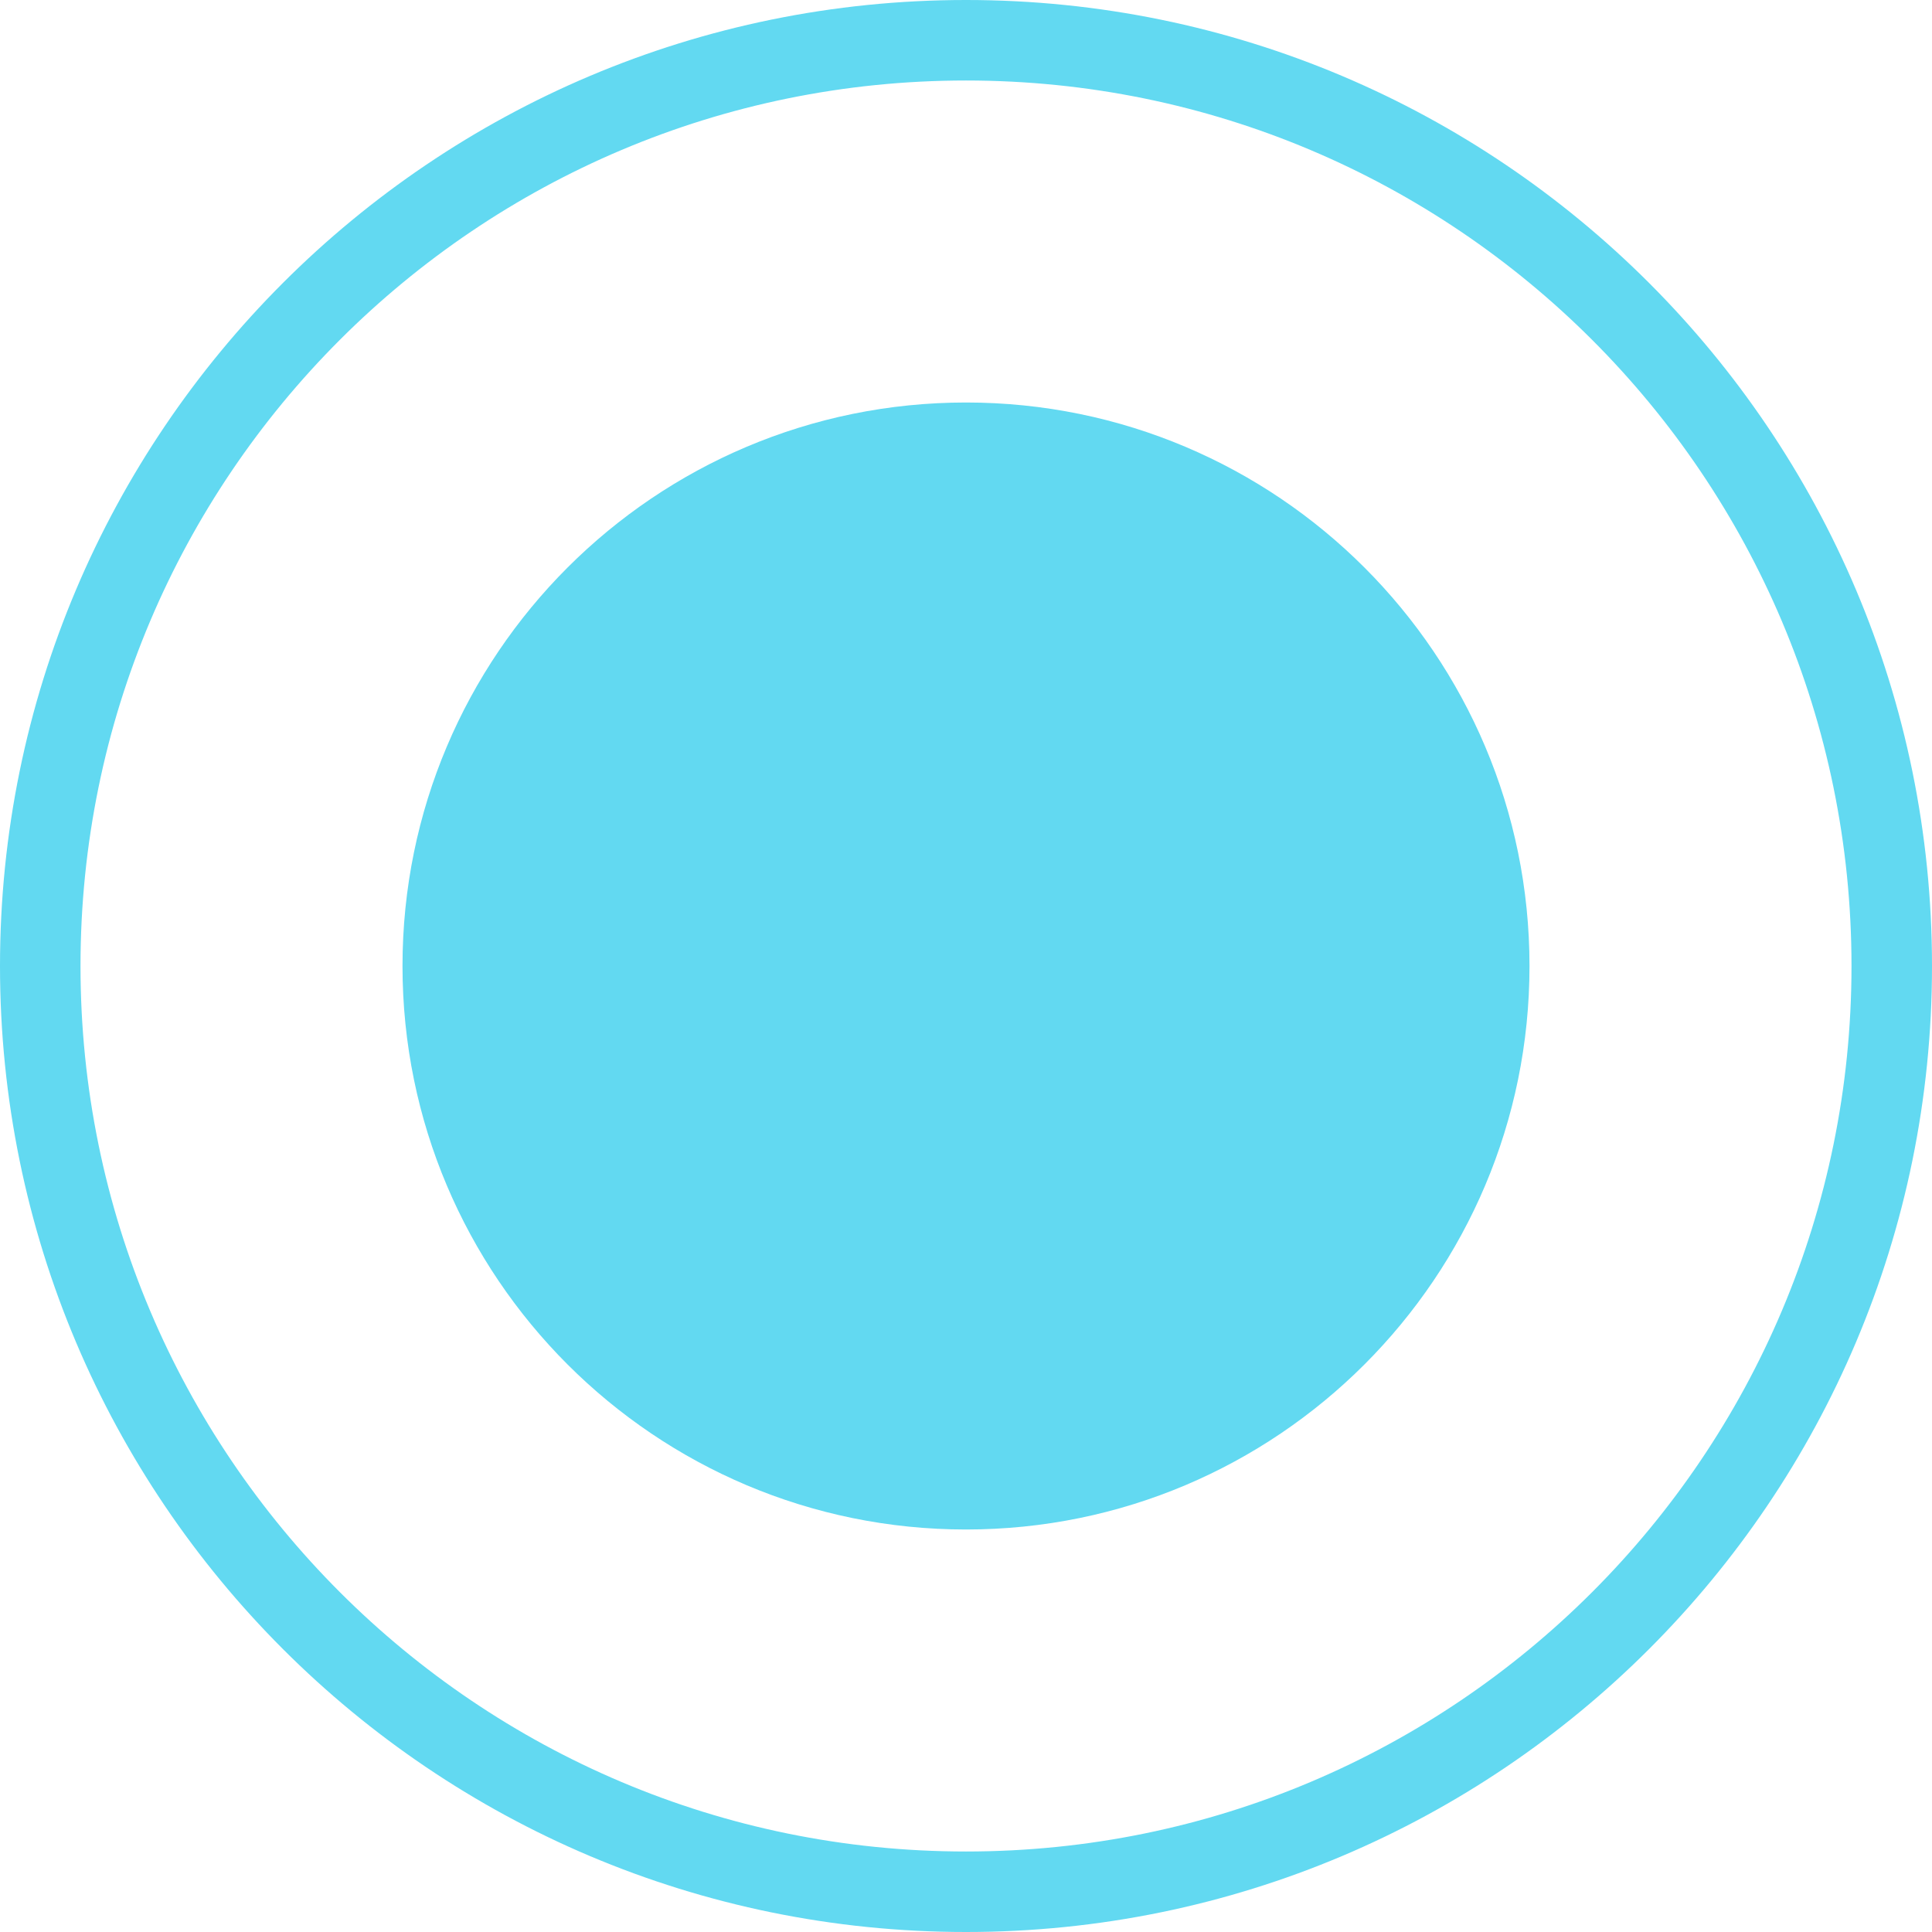
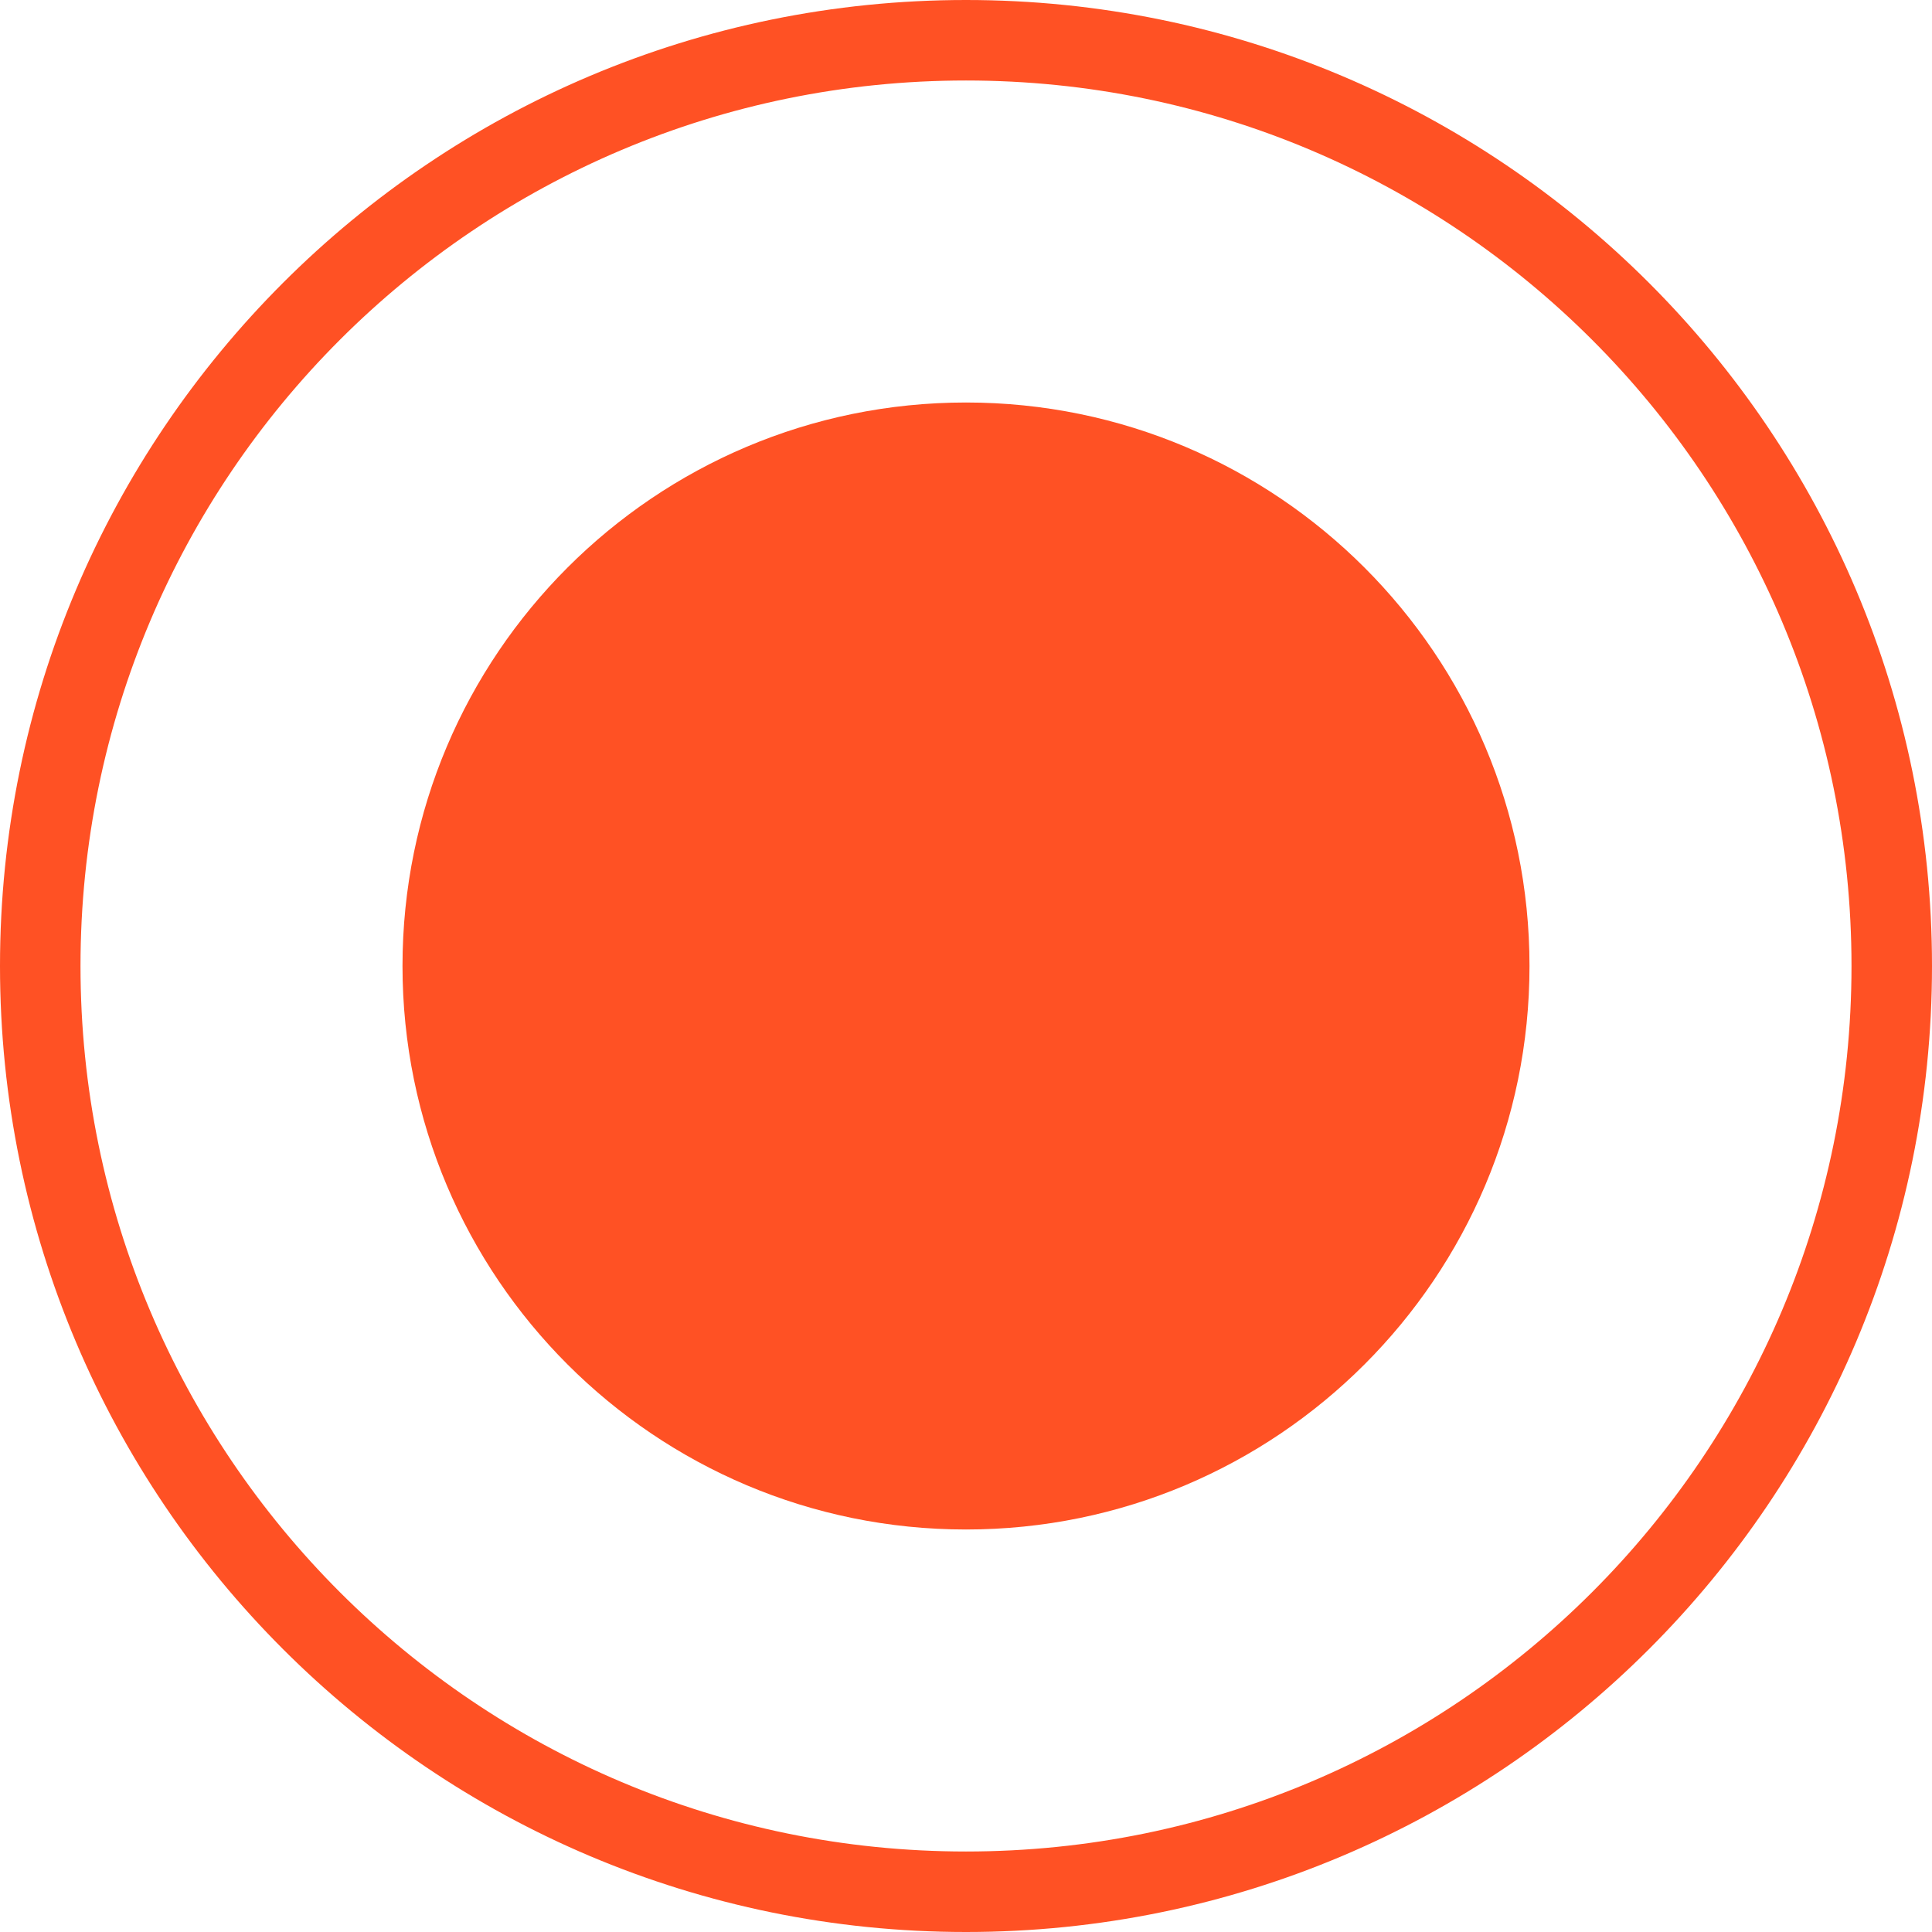
<svg xmlns="http://www.w3.org/2000/svg" width="24" height="24" viewBox="0 0 24 24" fill="none">
-   <circle cx="12" cy="12" r="11.5" stroke="#62D9F1" />
-   <circle cx="12" cy="12" r="7" fill="#62D9F1" />
+   <circle cx="12" cy="12" r="11.5" stroke="#FF5124" />
+   <circle cx="12" cy="12" r="7" fill="#FF5124" />
</svg>
